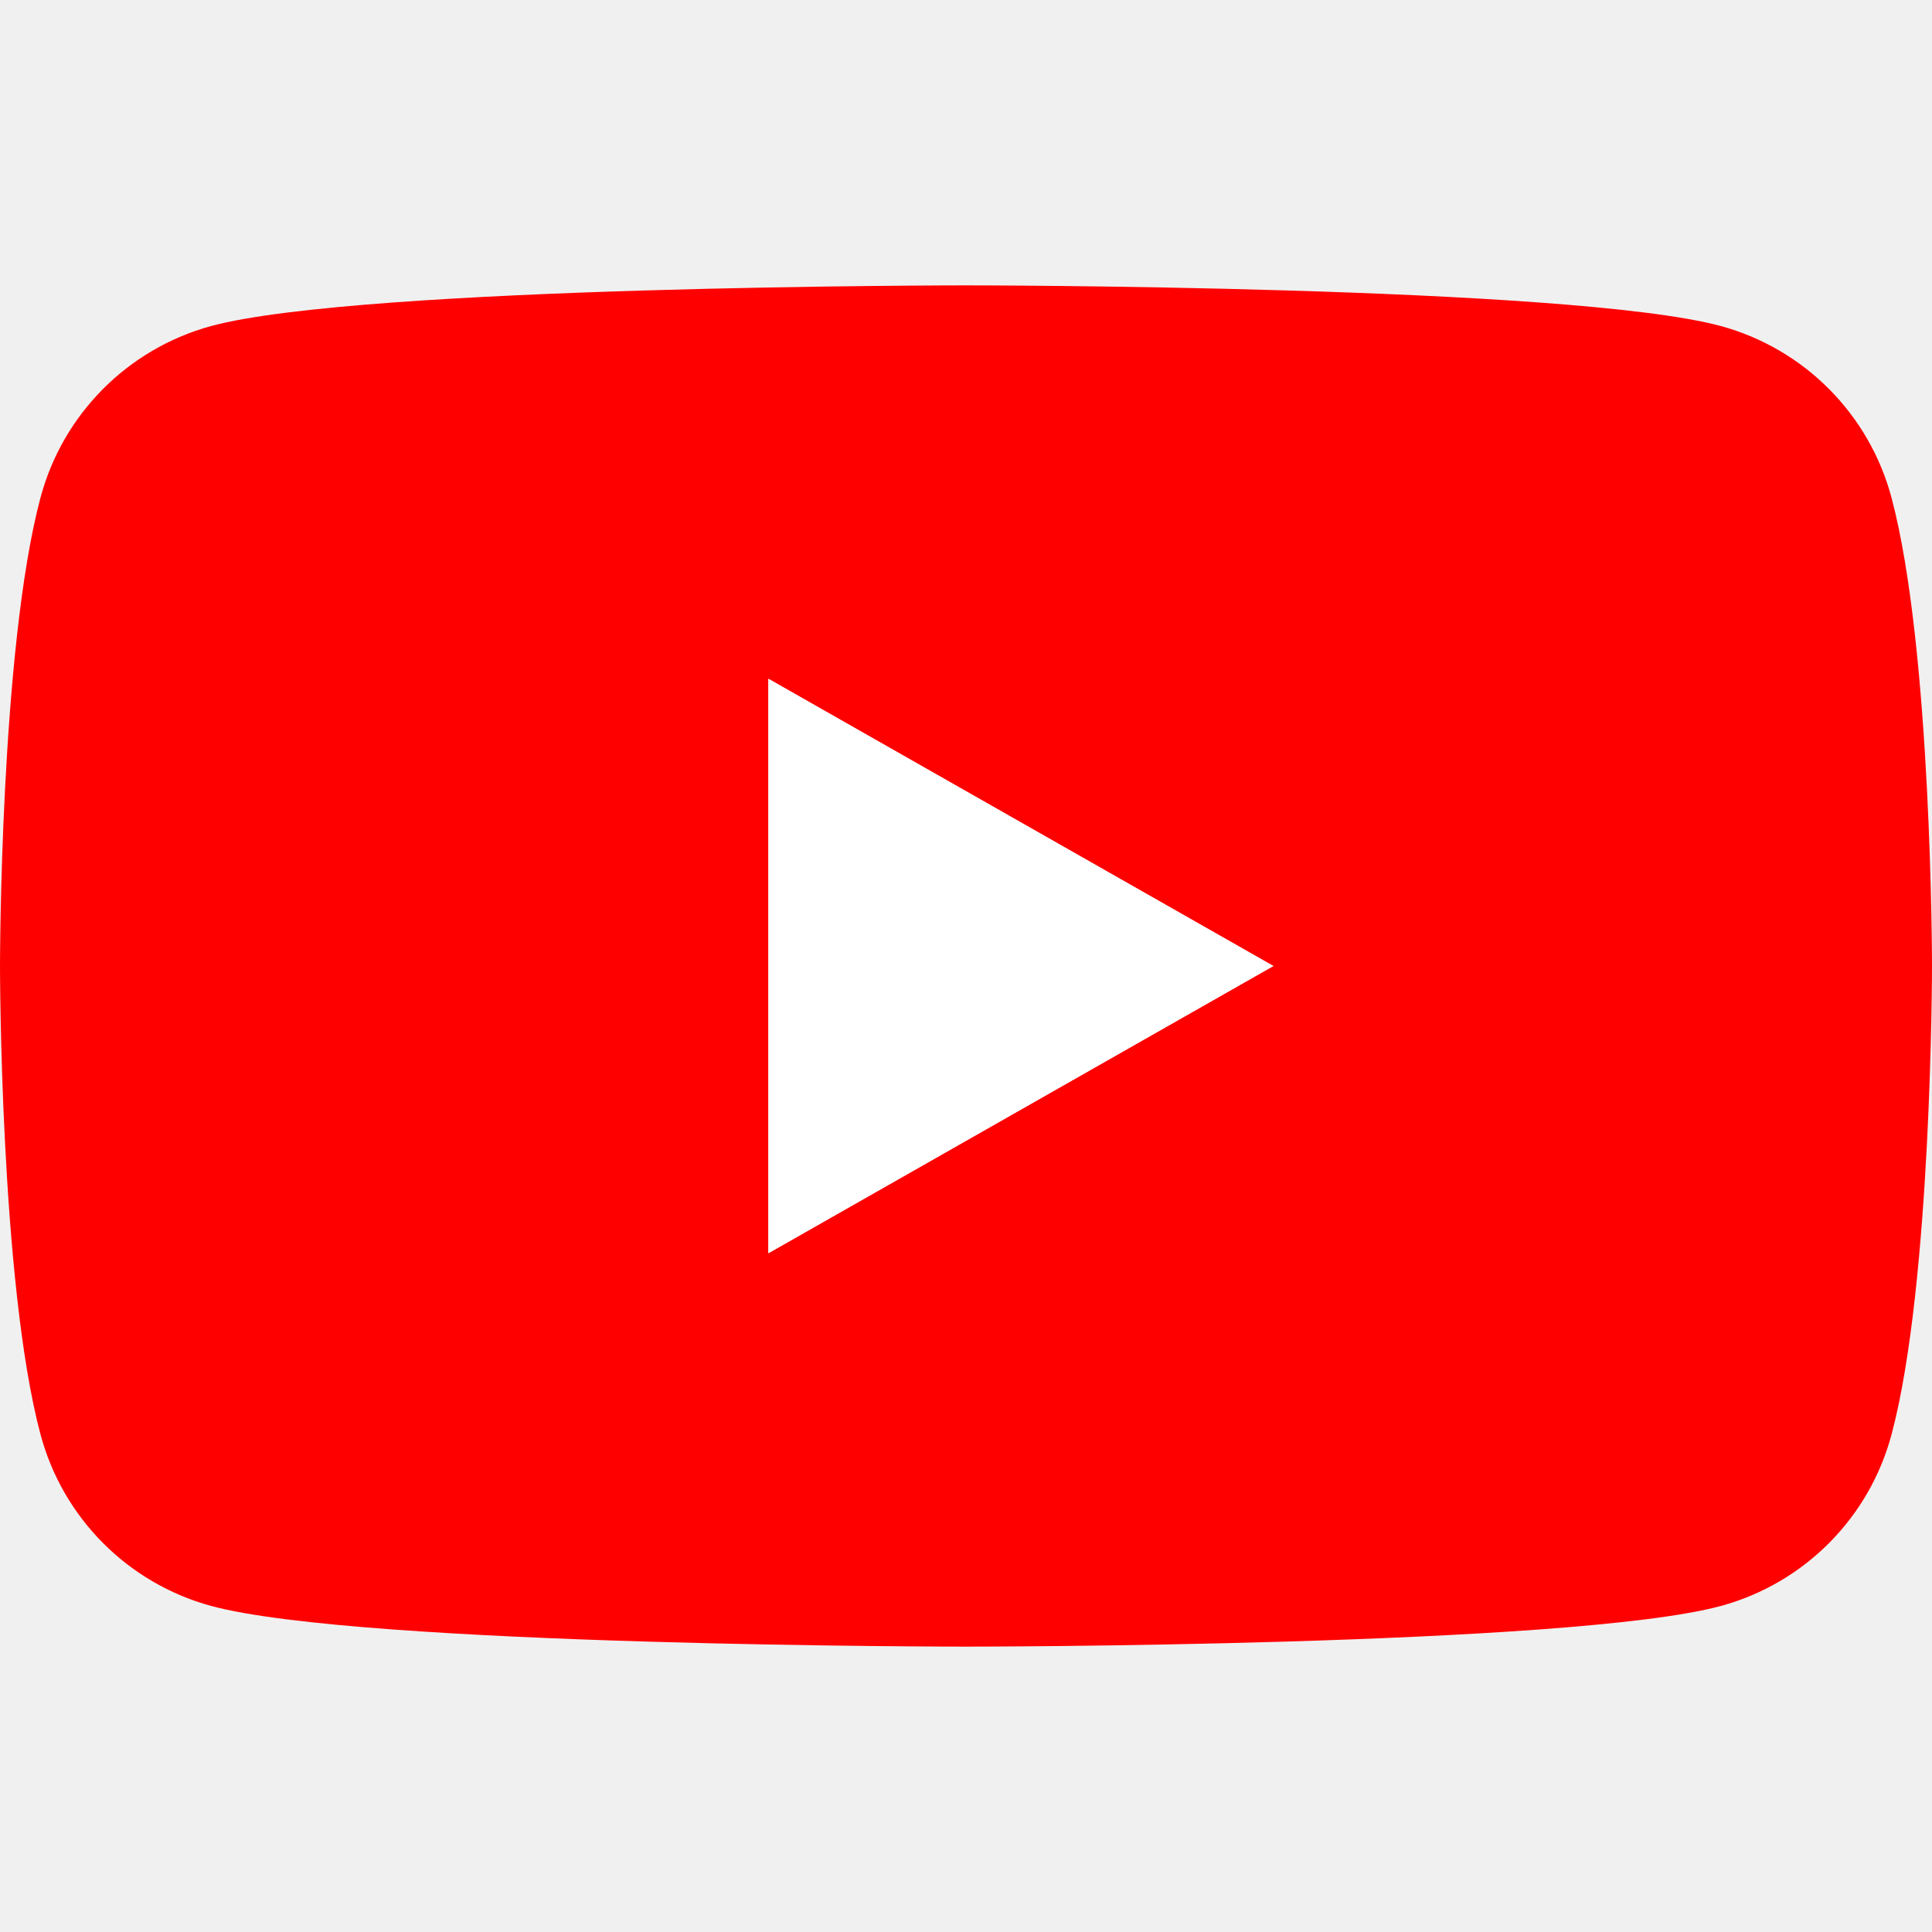
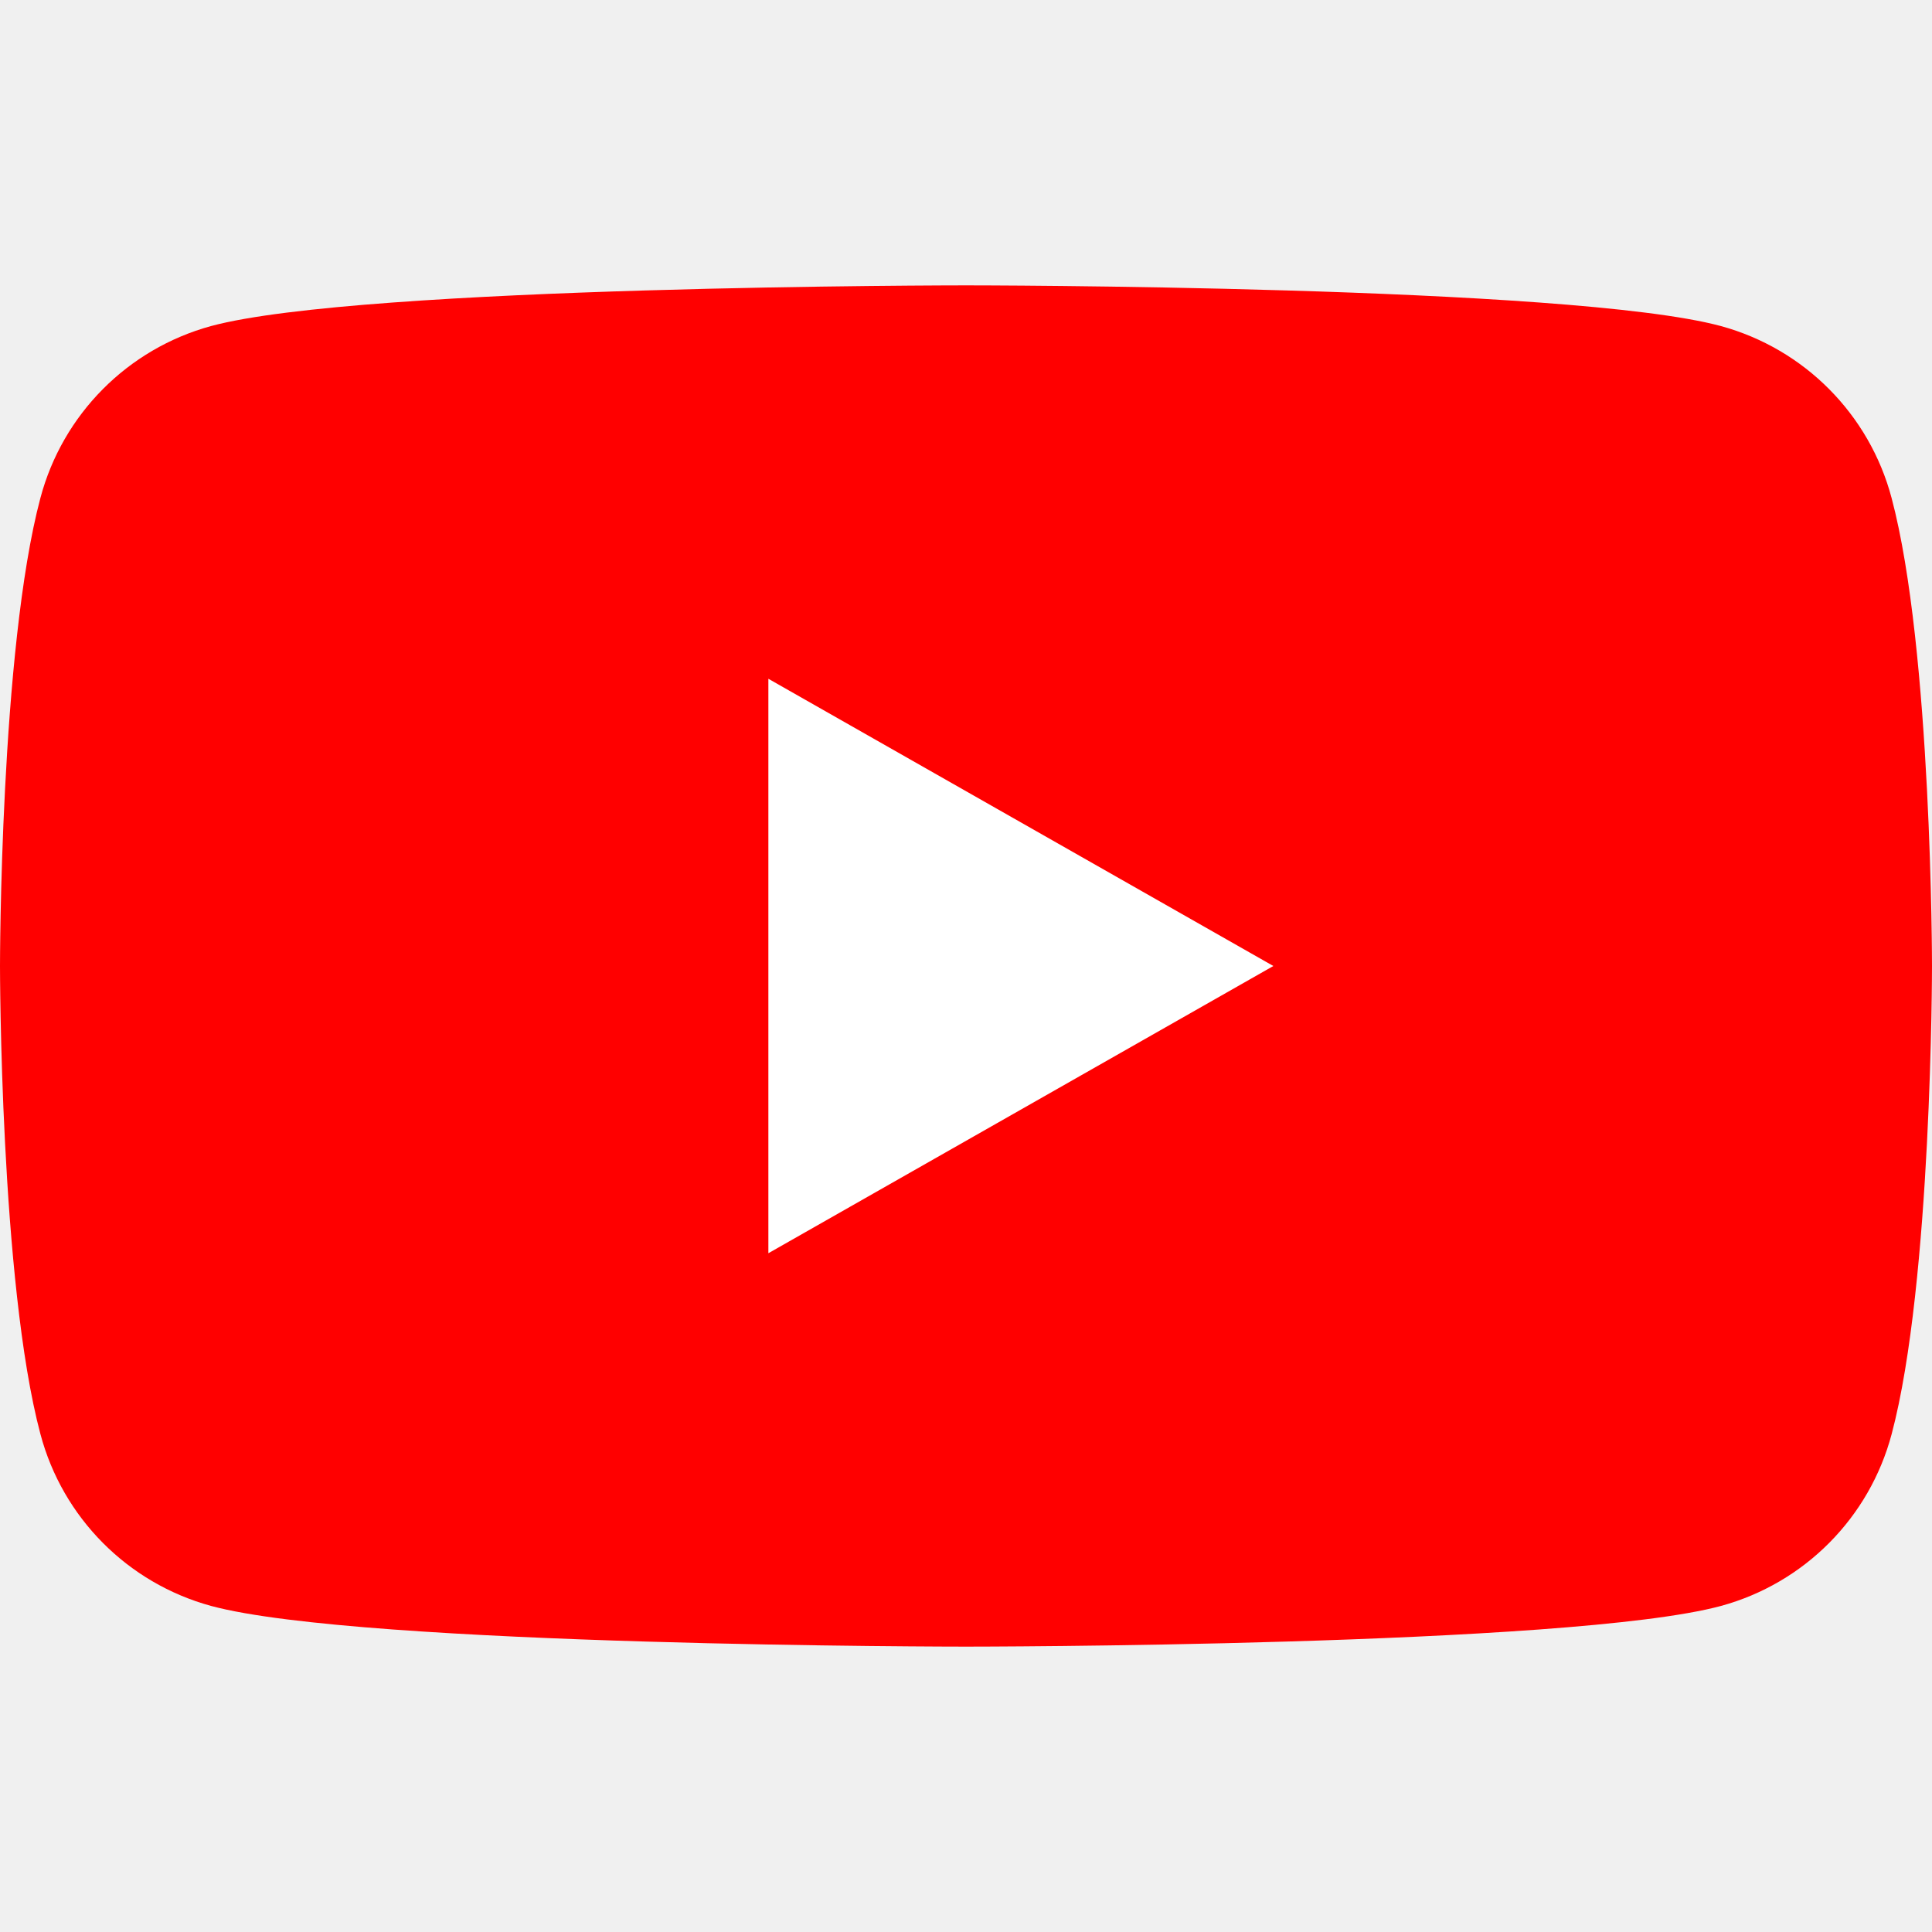
- <svg xmlns="http://www.w3.org/2000/svg" viewBox="0 0 24 24" fill="#FF0000">
-   <path d="M23.498 6.186a3.016 3.016 0 0 0-2.122-2.136C19.505 3.545 12 3.545 12 3.545s-7.505 0-9.377.505A3.017 3.017 0 0 0 .502 6.186C0 8.07 0 12 0 12s0 3.93.502 5.814a3.016 3.016 0 0 0 2.122 2.136c1.871.505 9.376.505 9.376.505s7.505 0 9.377-.505a3.015 3.015 0 0 0 2.122-2.136C24 15.93 24 12 24 12s0-3.93-.502-5.814zM9.545 15.568V8.432L15.818 12l-6.273 3.568z" fill="#FF0000" />
-   <path d="M9.545 15.568V8.432L15.818 12l-6.273 3.568z" fill="#FFF" />
+ <svg xmlns="http://www.w3.org/2000/svg" viewBox="0 0 24 24" width="100%" height="100%">
+   <path fill="#FF0000" d="M23.498 6.186a3.016 3.016 0 0 0-2.122-2.136C19.505 3.545 12 3.545 12 3.545s-7.505 0-9.377.505A3.017 3.017 0 0 0 .502 6.186C0 8.07 0 12 0 12s0 3.93.502 5.814a3.016 3.016 0 0 0 2.122 2.136c1.871.505 9.376.505 9.376.505s7.505 0 9.377-.505a3.015 3.015 0 0 0 2.122-2.136C24 15.93 24 12 24 12s0-3.93-.502-5.814z" />
+   <path fill="#FFFFFF" d="M9.545 15.568V8.432L15.818 12l-6.273 3.568z" />
</svg>
